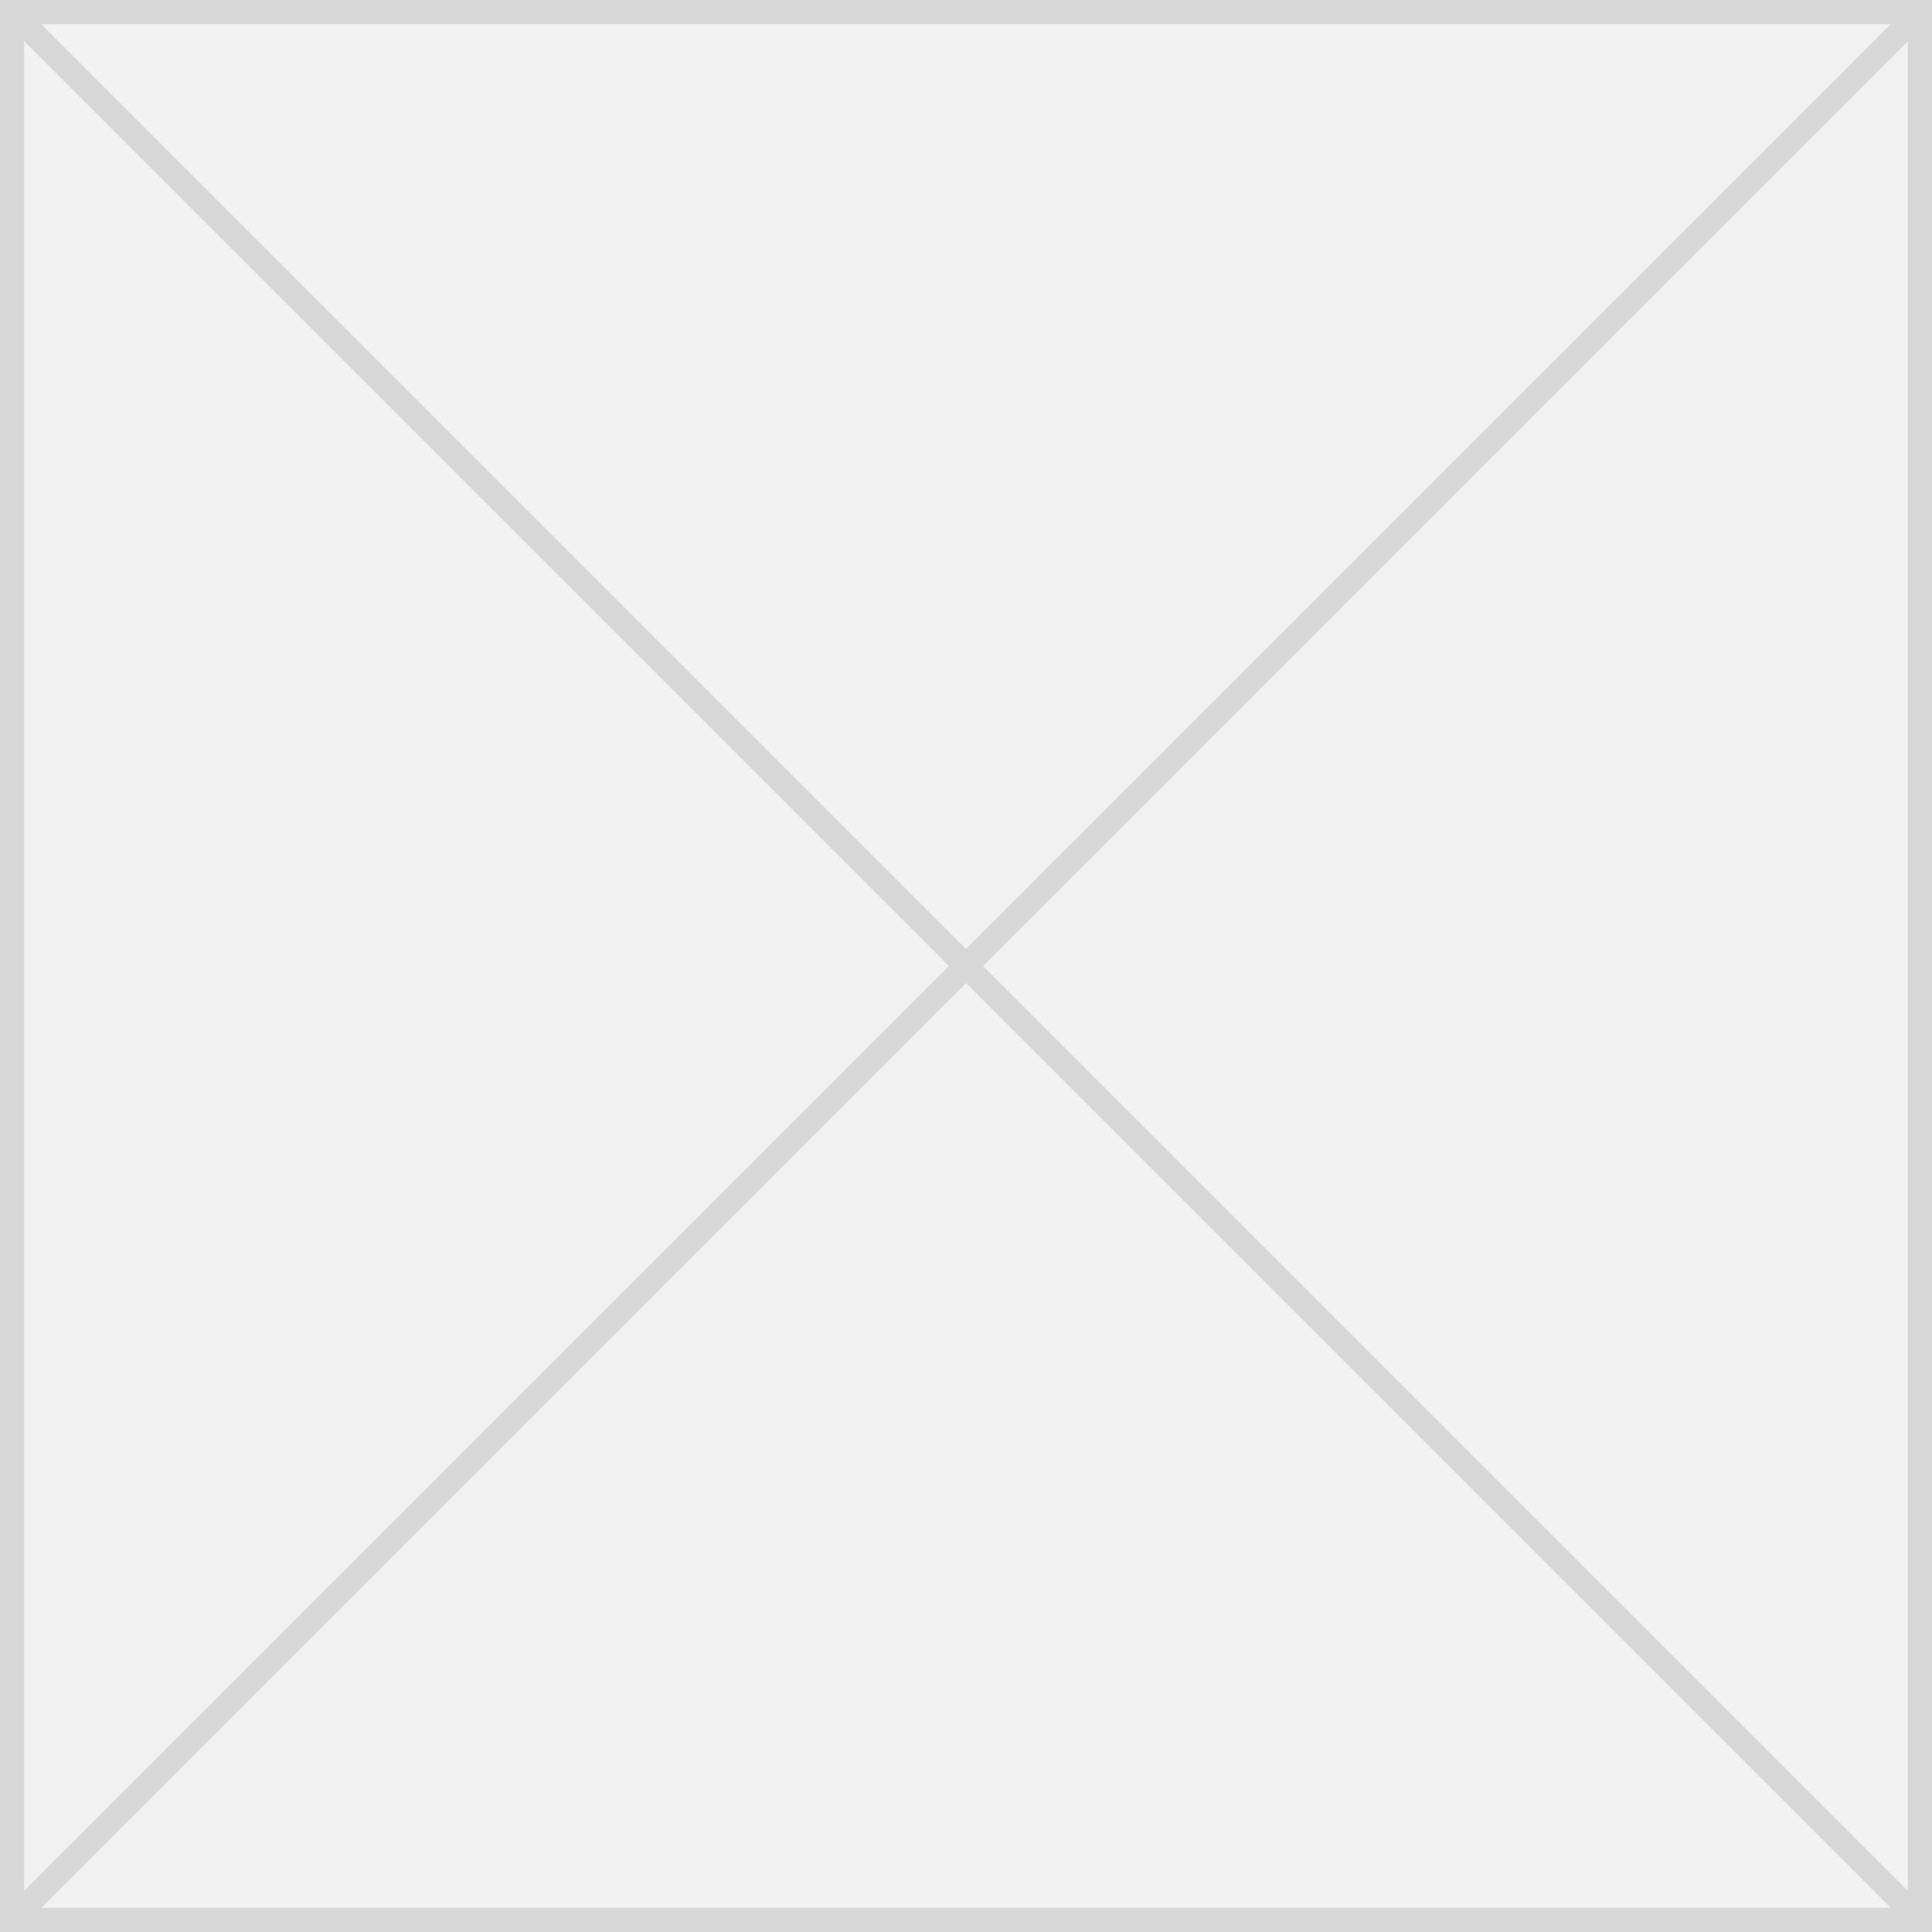
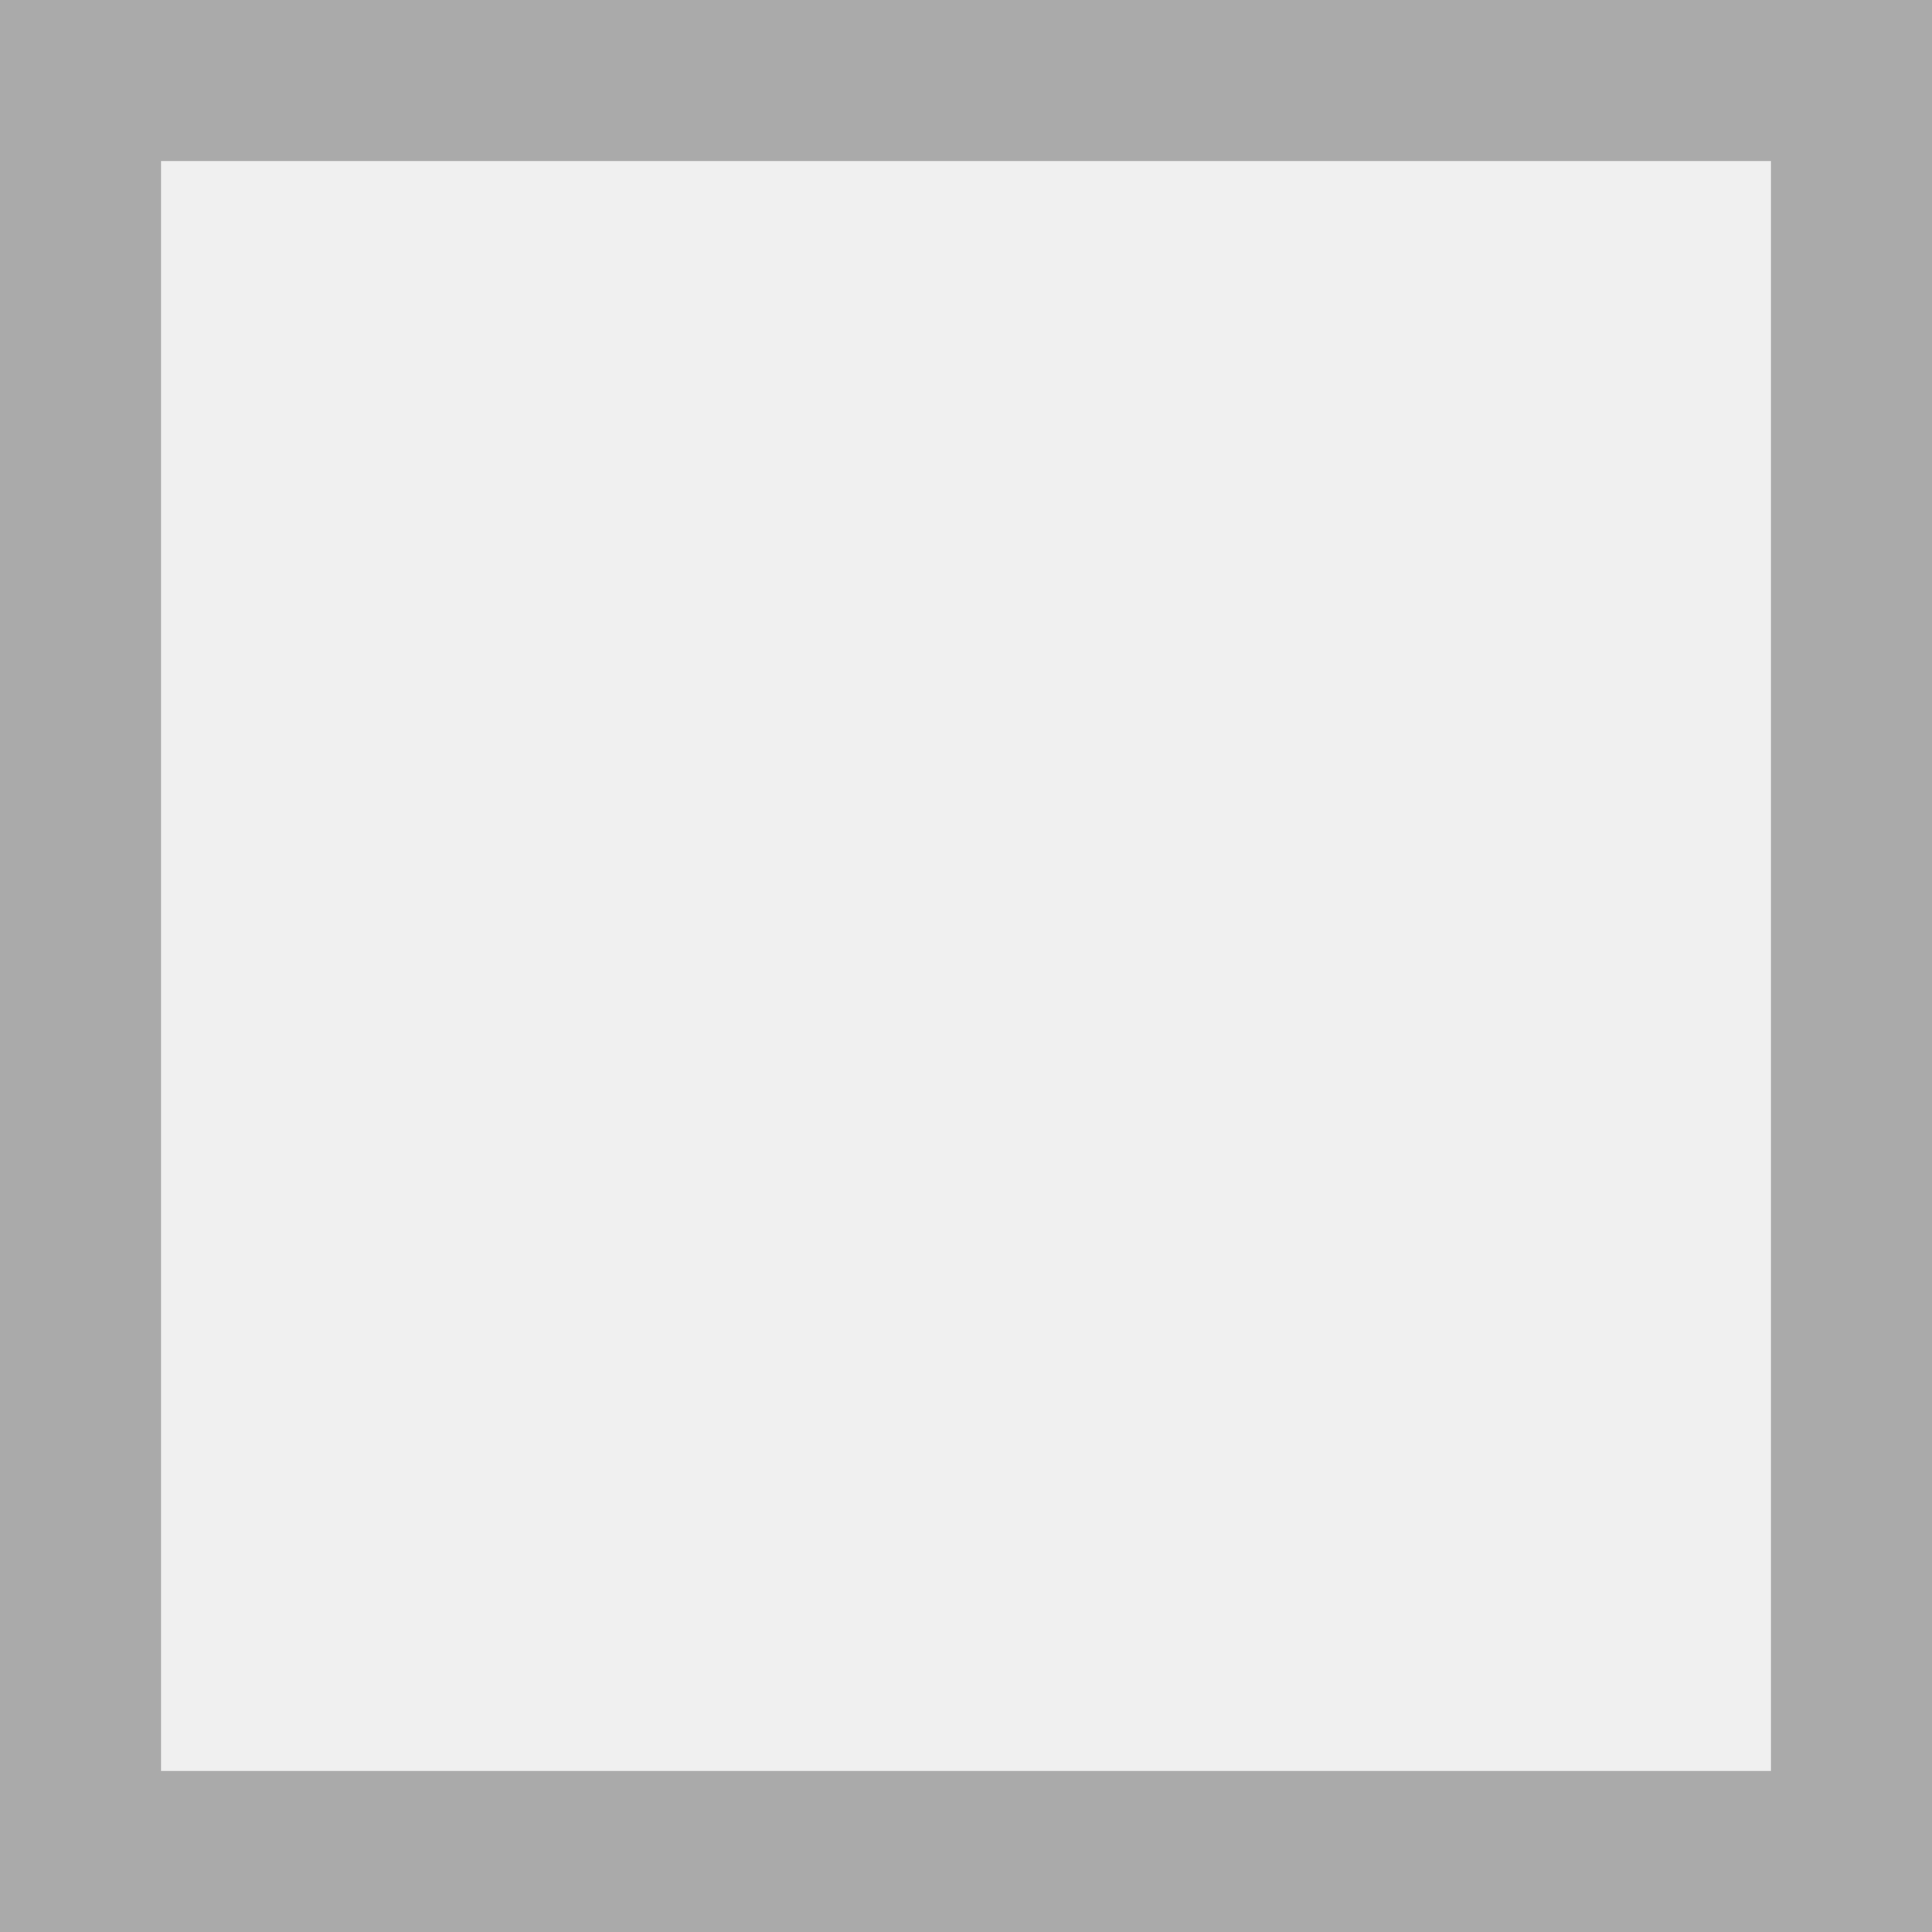
- <svg xmlns="http://www.w3.org/2000/svg" version="1.1" width="80px" height="80px">
-   <g transform="matrix(1 0 0 1 -461 -102 )">
-     <path d="M 461.5 102.5  L 540.5 102.5  L 540.5 181.5  L 461.5 181.5  L 461.5 102.5  Z " fill-rule="nonzero" fill="#f2f2f2" stroke="none" />
-     <path d="M 461.5 102.5  L 540.5 102.5  L 540.5 181.5  L 461.5 181.5  L 461.5 102.5  Z " stroke-width="1" stroke="#d7d7d7" fill="none" />
-     <path d="M 461.354 102.354  L 540.646 181.646  M 540.646 102.354  L 461.354 181.646  " stroke-width="1" stroke="#d7d7d7" fill="none" />
-   </g>
+ <svg xmlns="http://www.w3.org/2000/svg" version="1.1" width="12px" height="12px" viewBox="703 392  12 12">
+   <path d="M 703.5 392.5  L 714.5 392.5  L 714.5 403.5  L 703.5 403.5  L 703.5 392.5  Z " fill-rule="nonzero" fill="#ffffff" stroke="none" fill-opacity="0" />
+   <path d="M 703.5 392.5  L 714.5 392.5  L 714.5 403.5  L 703.5 403.5  L 703.5 392.5  Z " stroke-width="1" stroke="#aaaaaa" fill="none" />
</svg>
